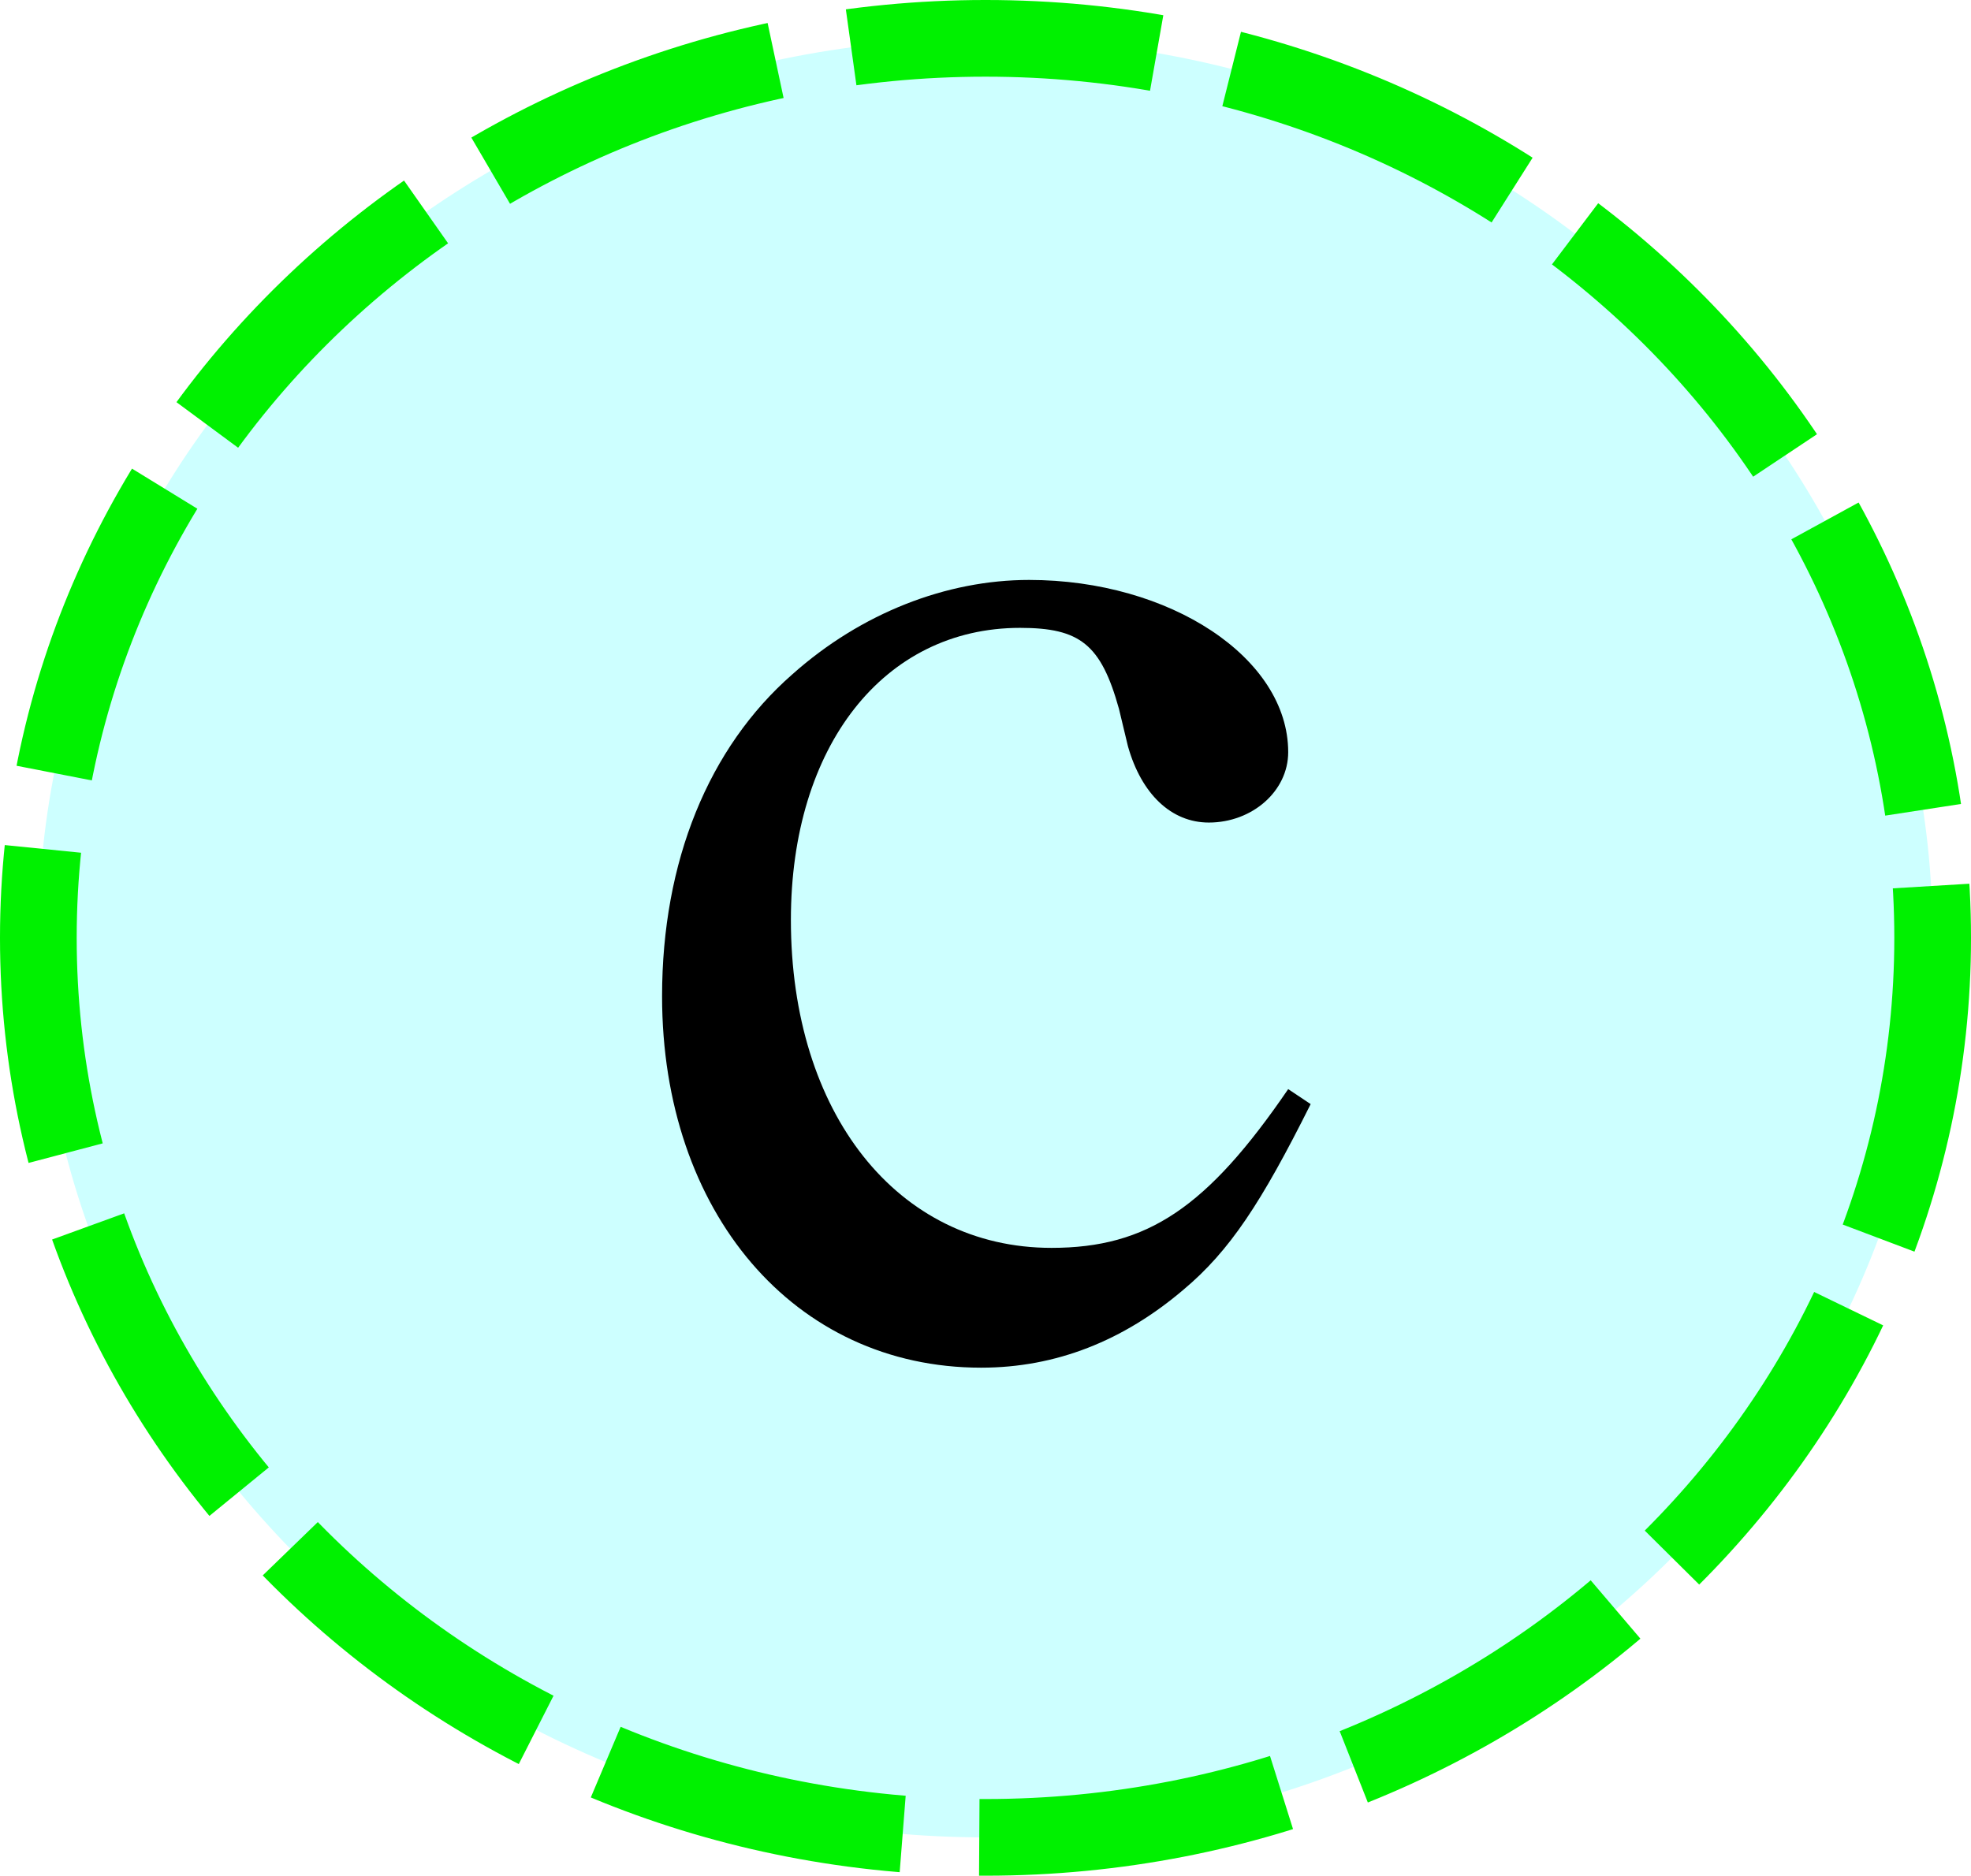
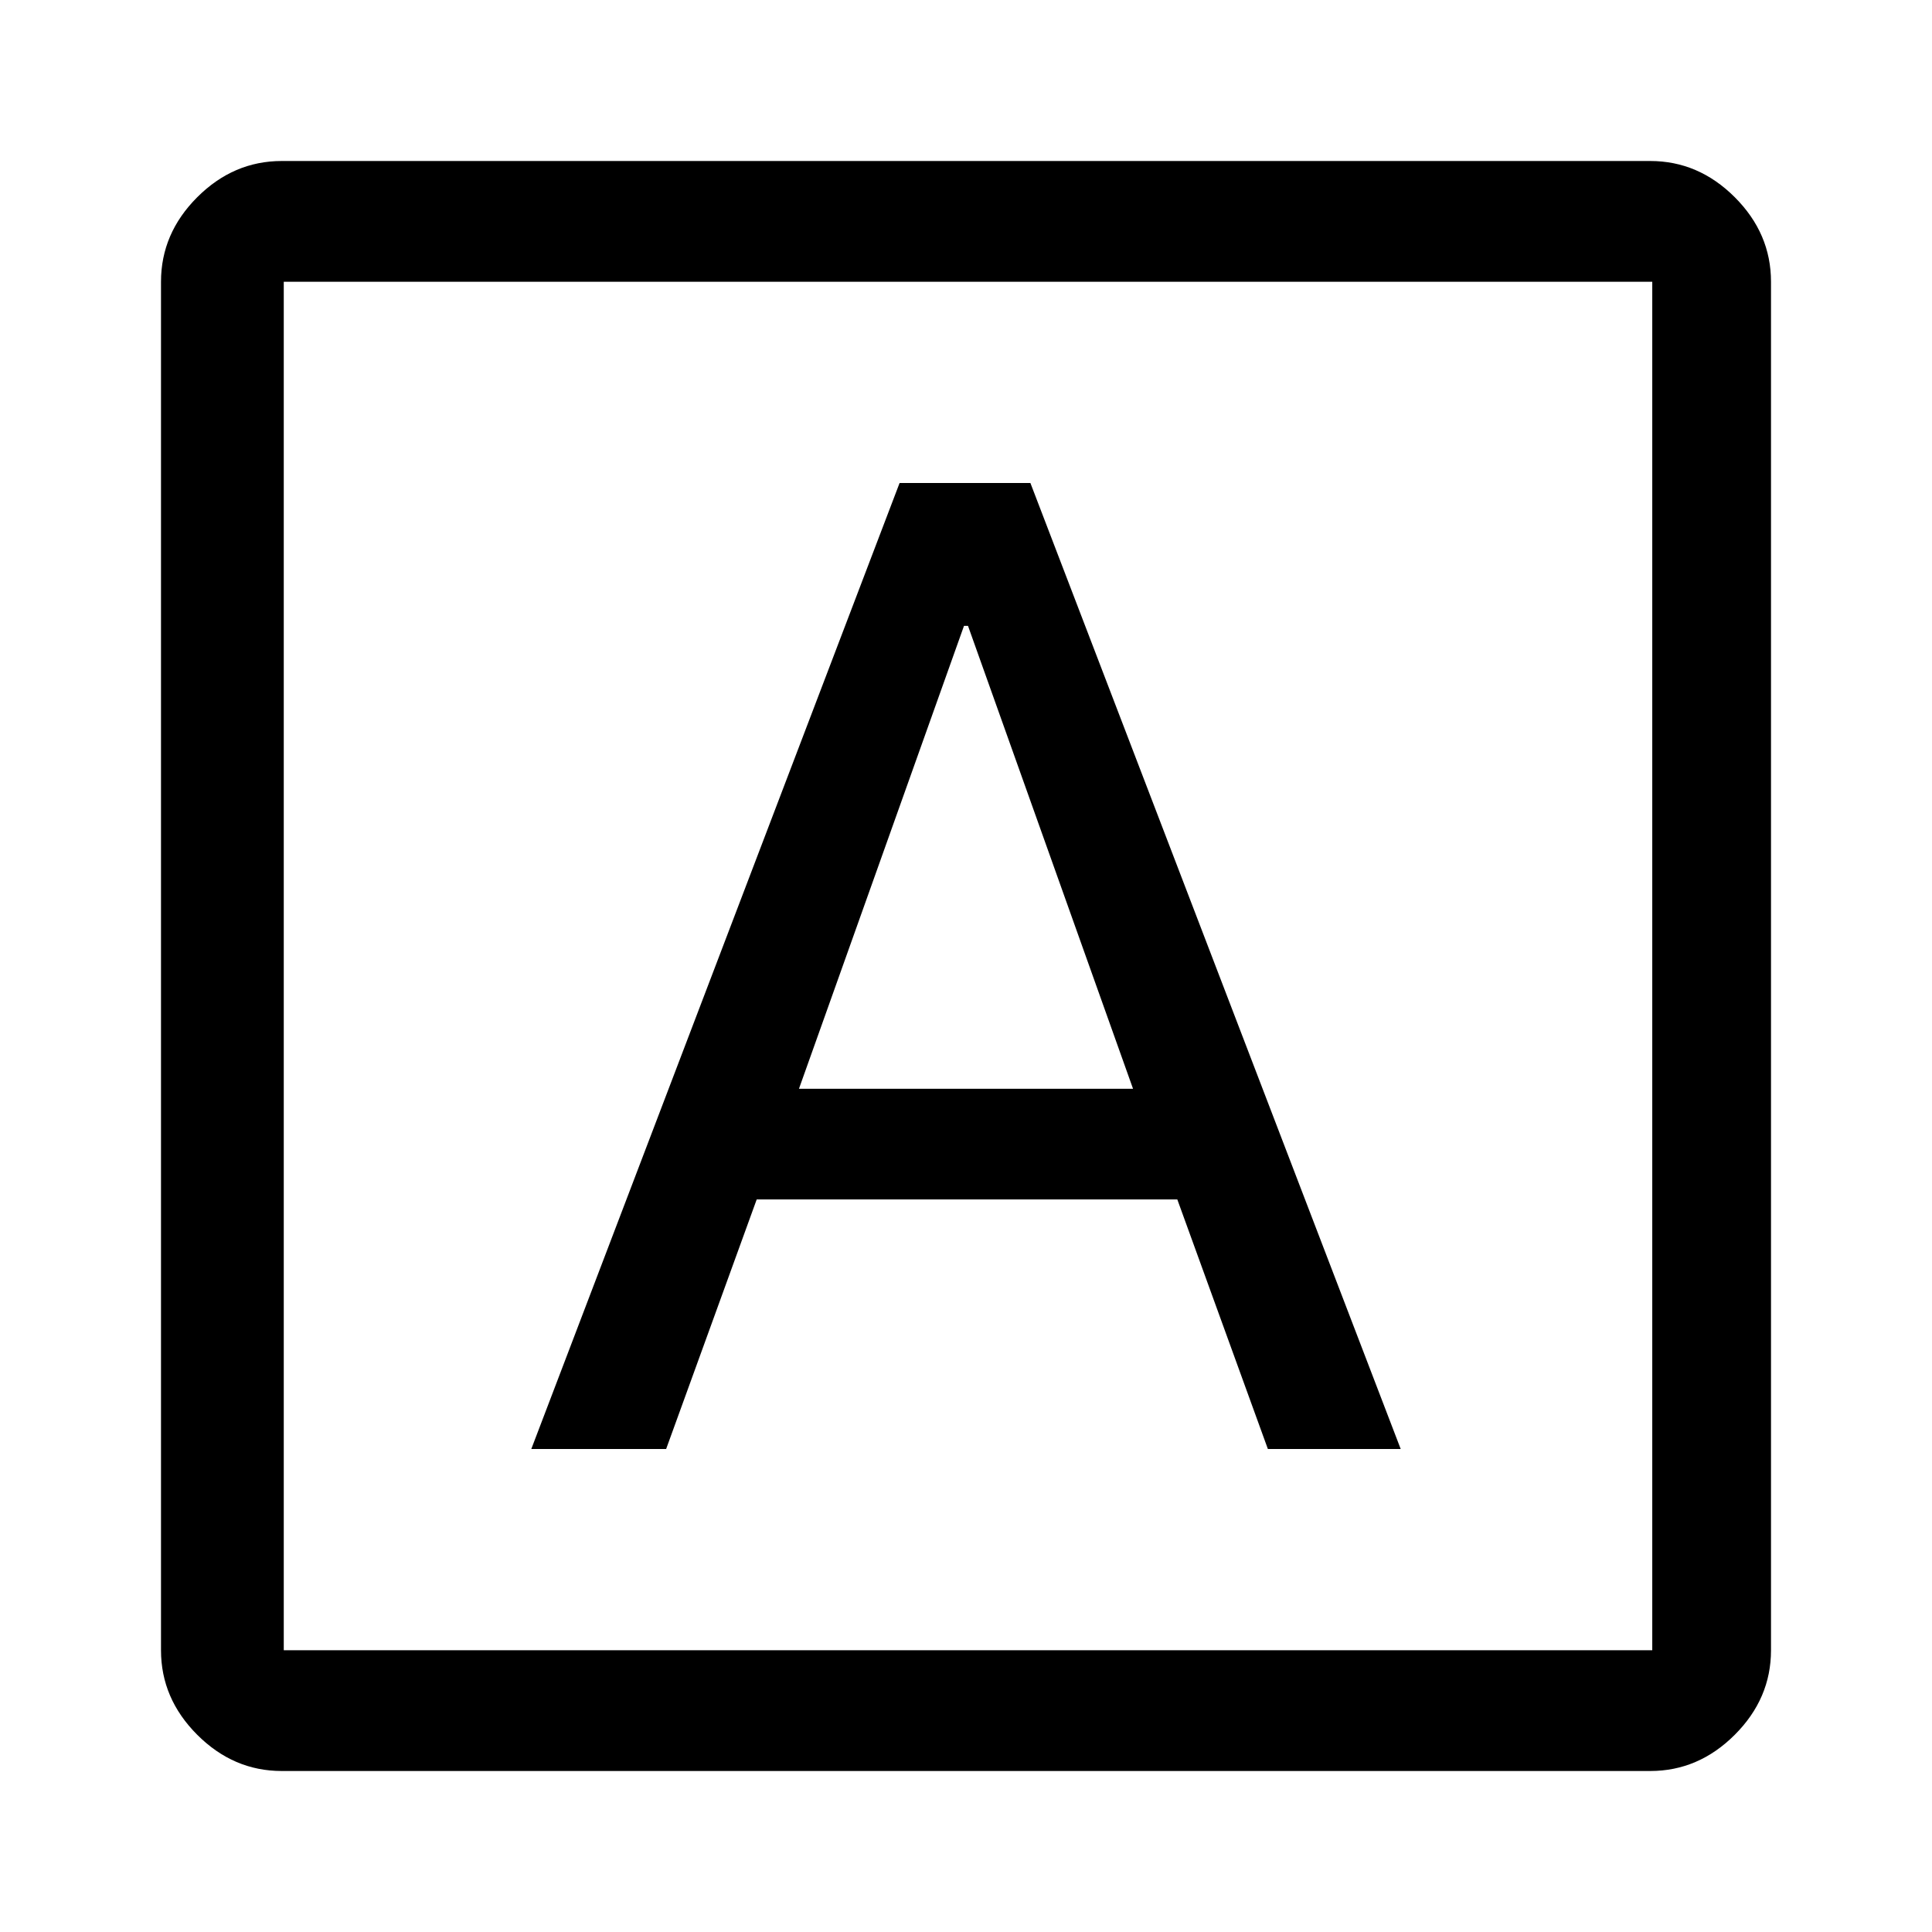
- <svg xmlns="http://www.w3.org/2000/svg" width="20.56" height="19.57" viewBox="0 0 20.56 19.57">
-   <defs id="defs4729" />
-   <ellipse style="fill:#cdffff;fill-opacity:1;stroke:#00f100;stroke-width:0.8;stroke-miterlimit:4;stroke-dasharray:3.2, 0.8;stroke-dashoffset:0;stroke-opacity:1" id="path4768" cx="10.28" cy="9.785" rx="9.88" ry="9.385" />
-   <text id="text4218" y="14.097" x="6.468" style="font-style:normal;font-variant:normal;font-weight:normal;font-stretch:normal;font-size:17.5px;line-height:125%;font-family:Times;-inkscape-font-specification:'Times, Normal';text-align:start;letter-spacing:-2px;word-spacing:0px;writing-mode:lr-tb;text-anchor:start;fill:#000000;fill-opacity:1;stroke:none;stroke-width:1px;stroke-linecap:butt;stroke-linejoin:miter;stroke-opacity:1" xml:space="preserve">
-     <tspan y="14.097" x="6.468" id="tspan4220">c</tspan>
-   </text>
+ <svg xmlns="http://www.w3.org/2000/svg" width="48" height="48" viewBox="0 -960 960 960">
+   <path d="M264-240h67l45-124h209l45 124h66L512-720h-65L264-240Zm133-179 82-230h2l82 230H397ZM140-80q-24 0-42-18t-18-42v-680q0-24 18-42t42-18h680q24 0 42 18t18 42v680q0 24-18 42t-42 18H140Zm1-60h680v-680H141v680Zm0-680v680-680Z" />
</svg>
